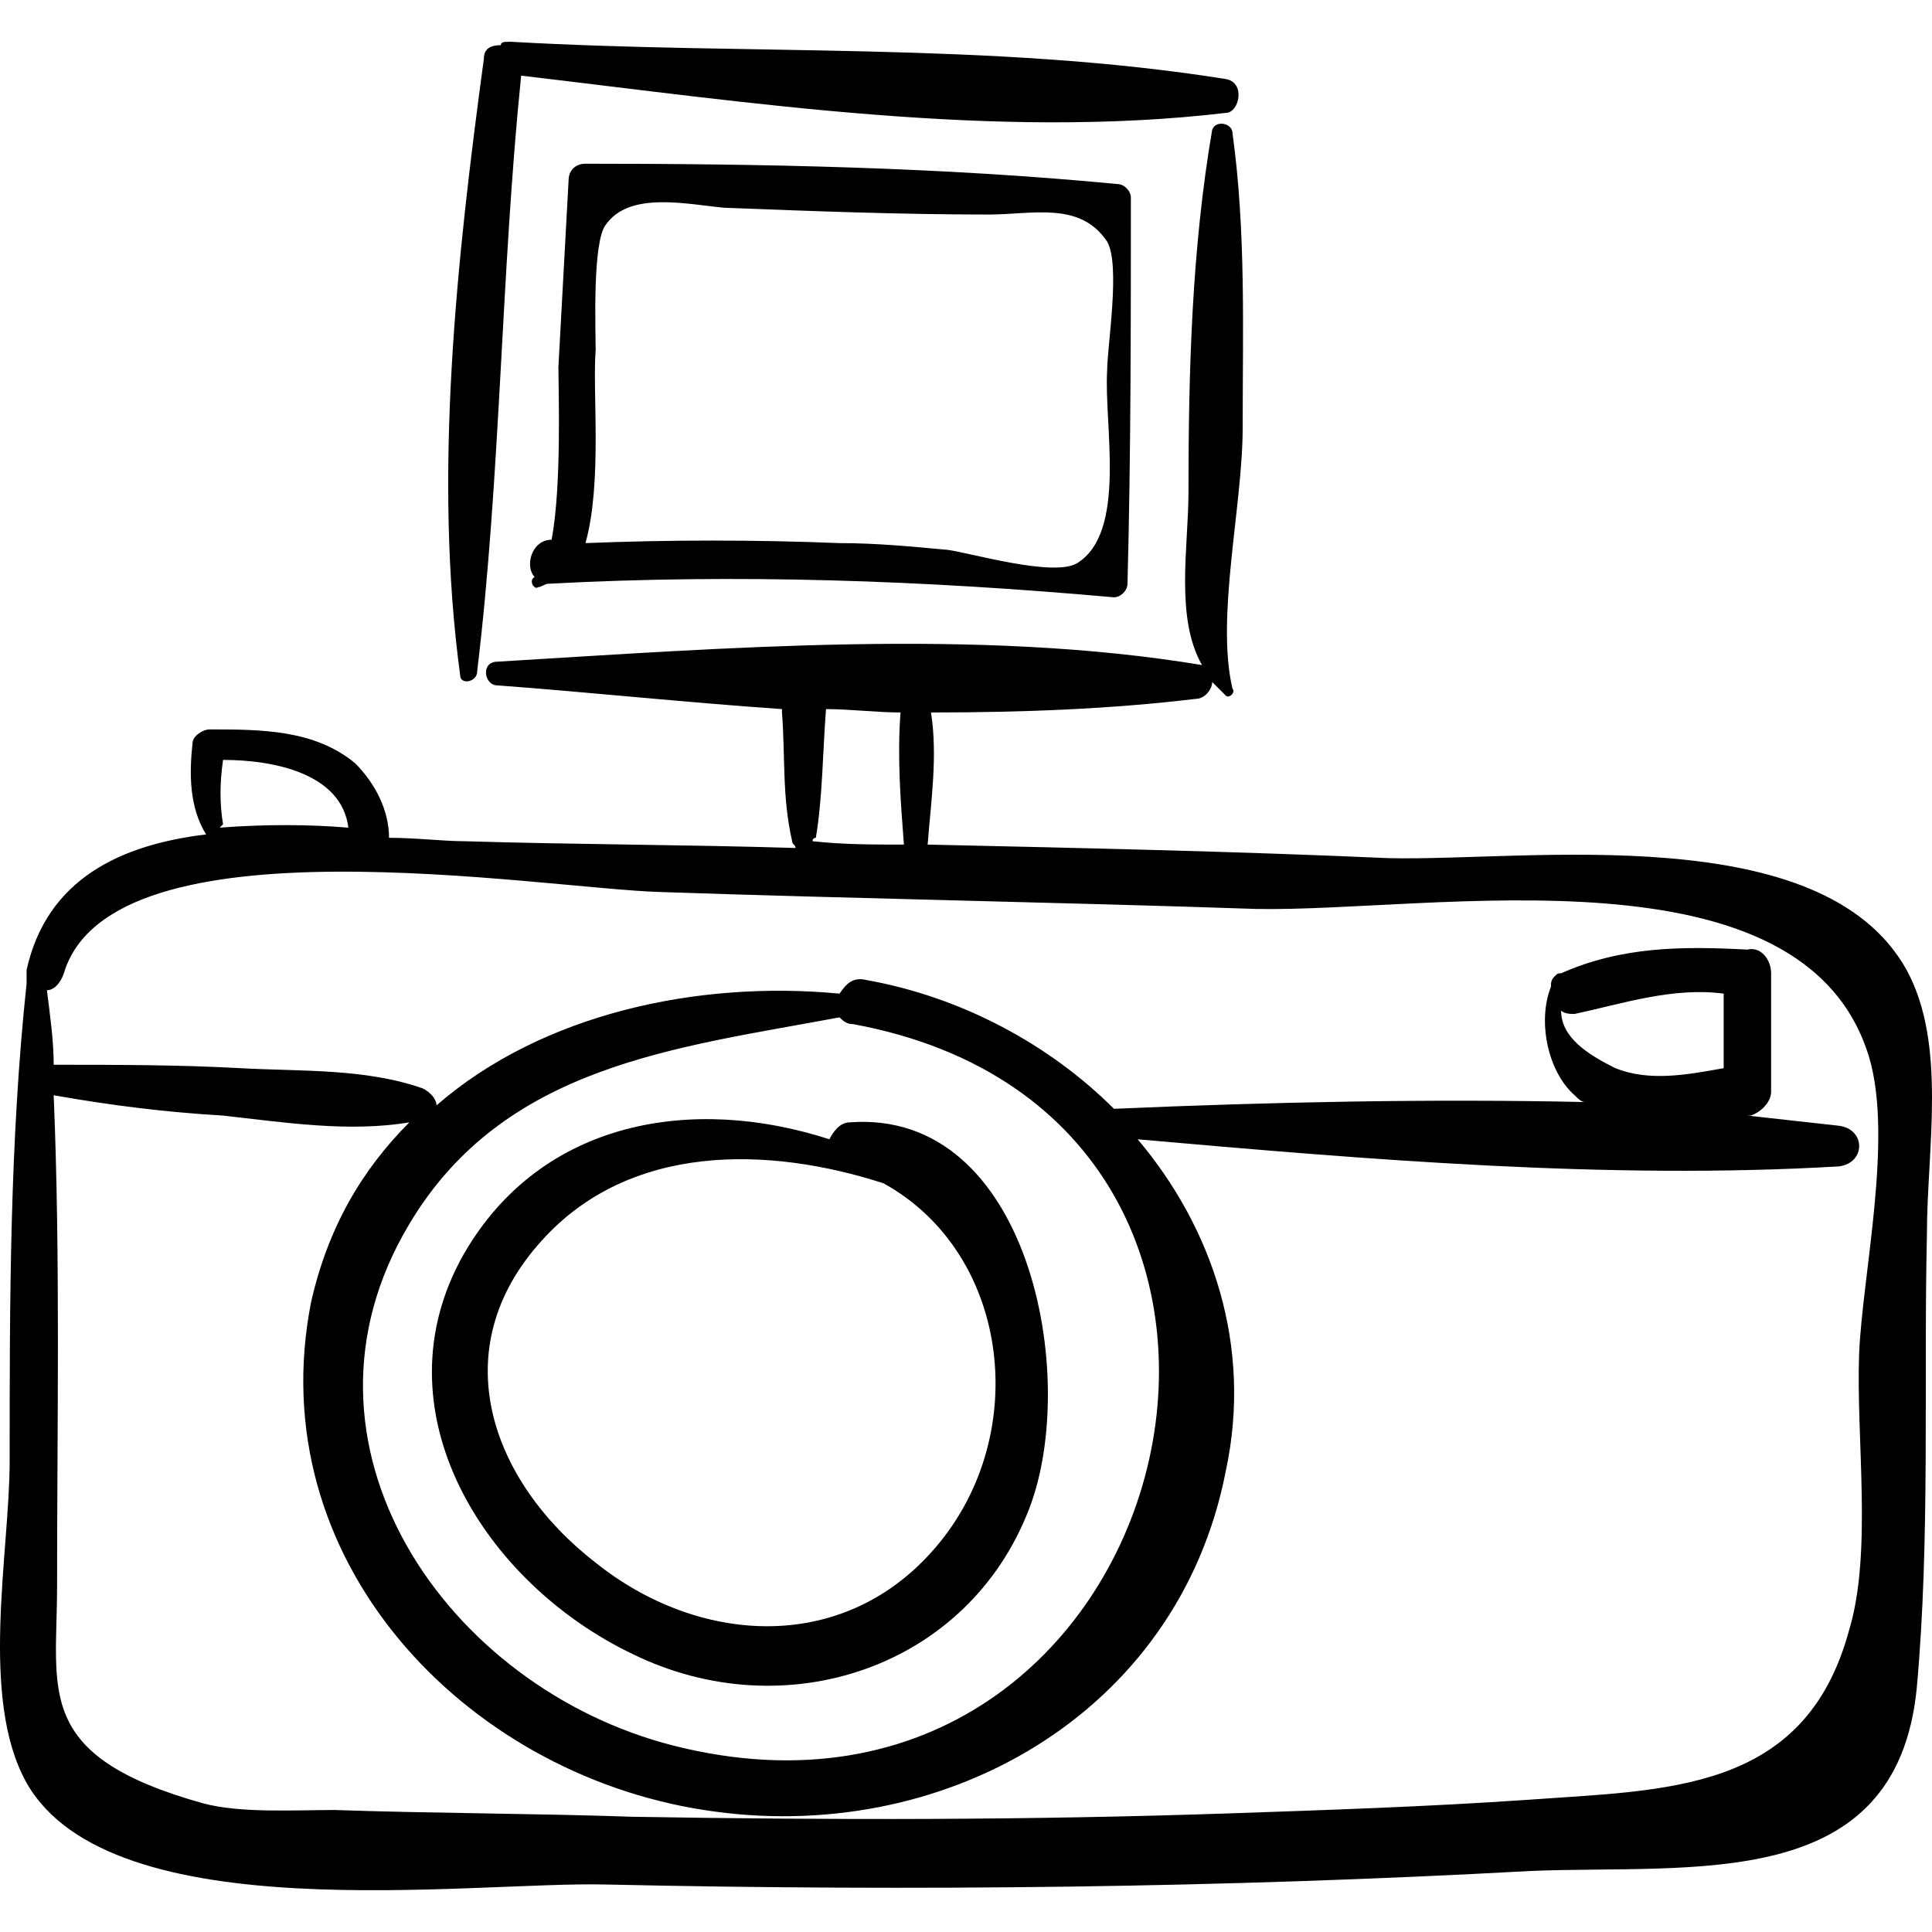
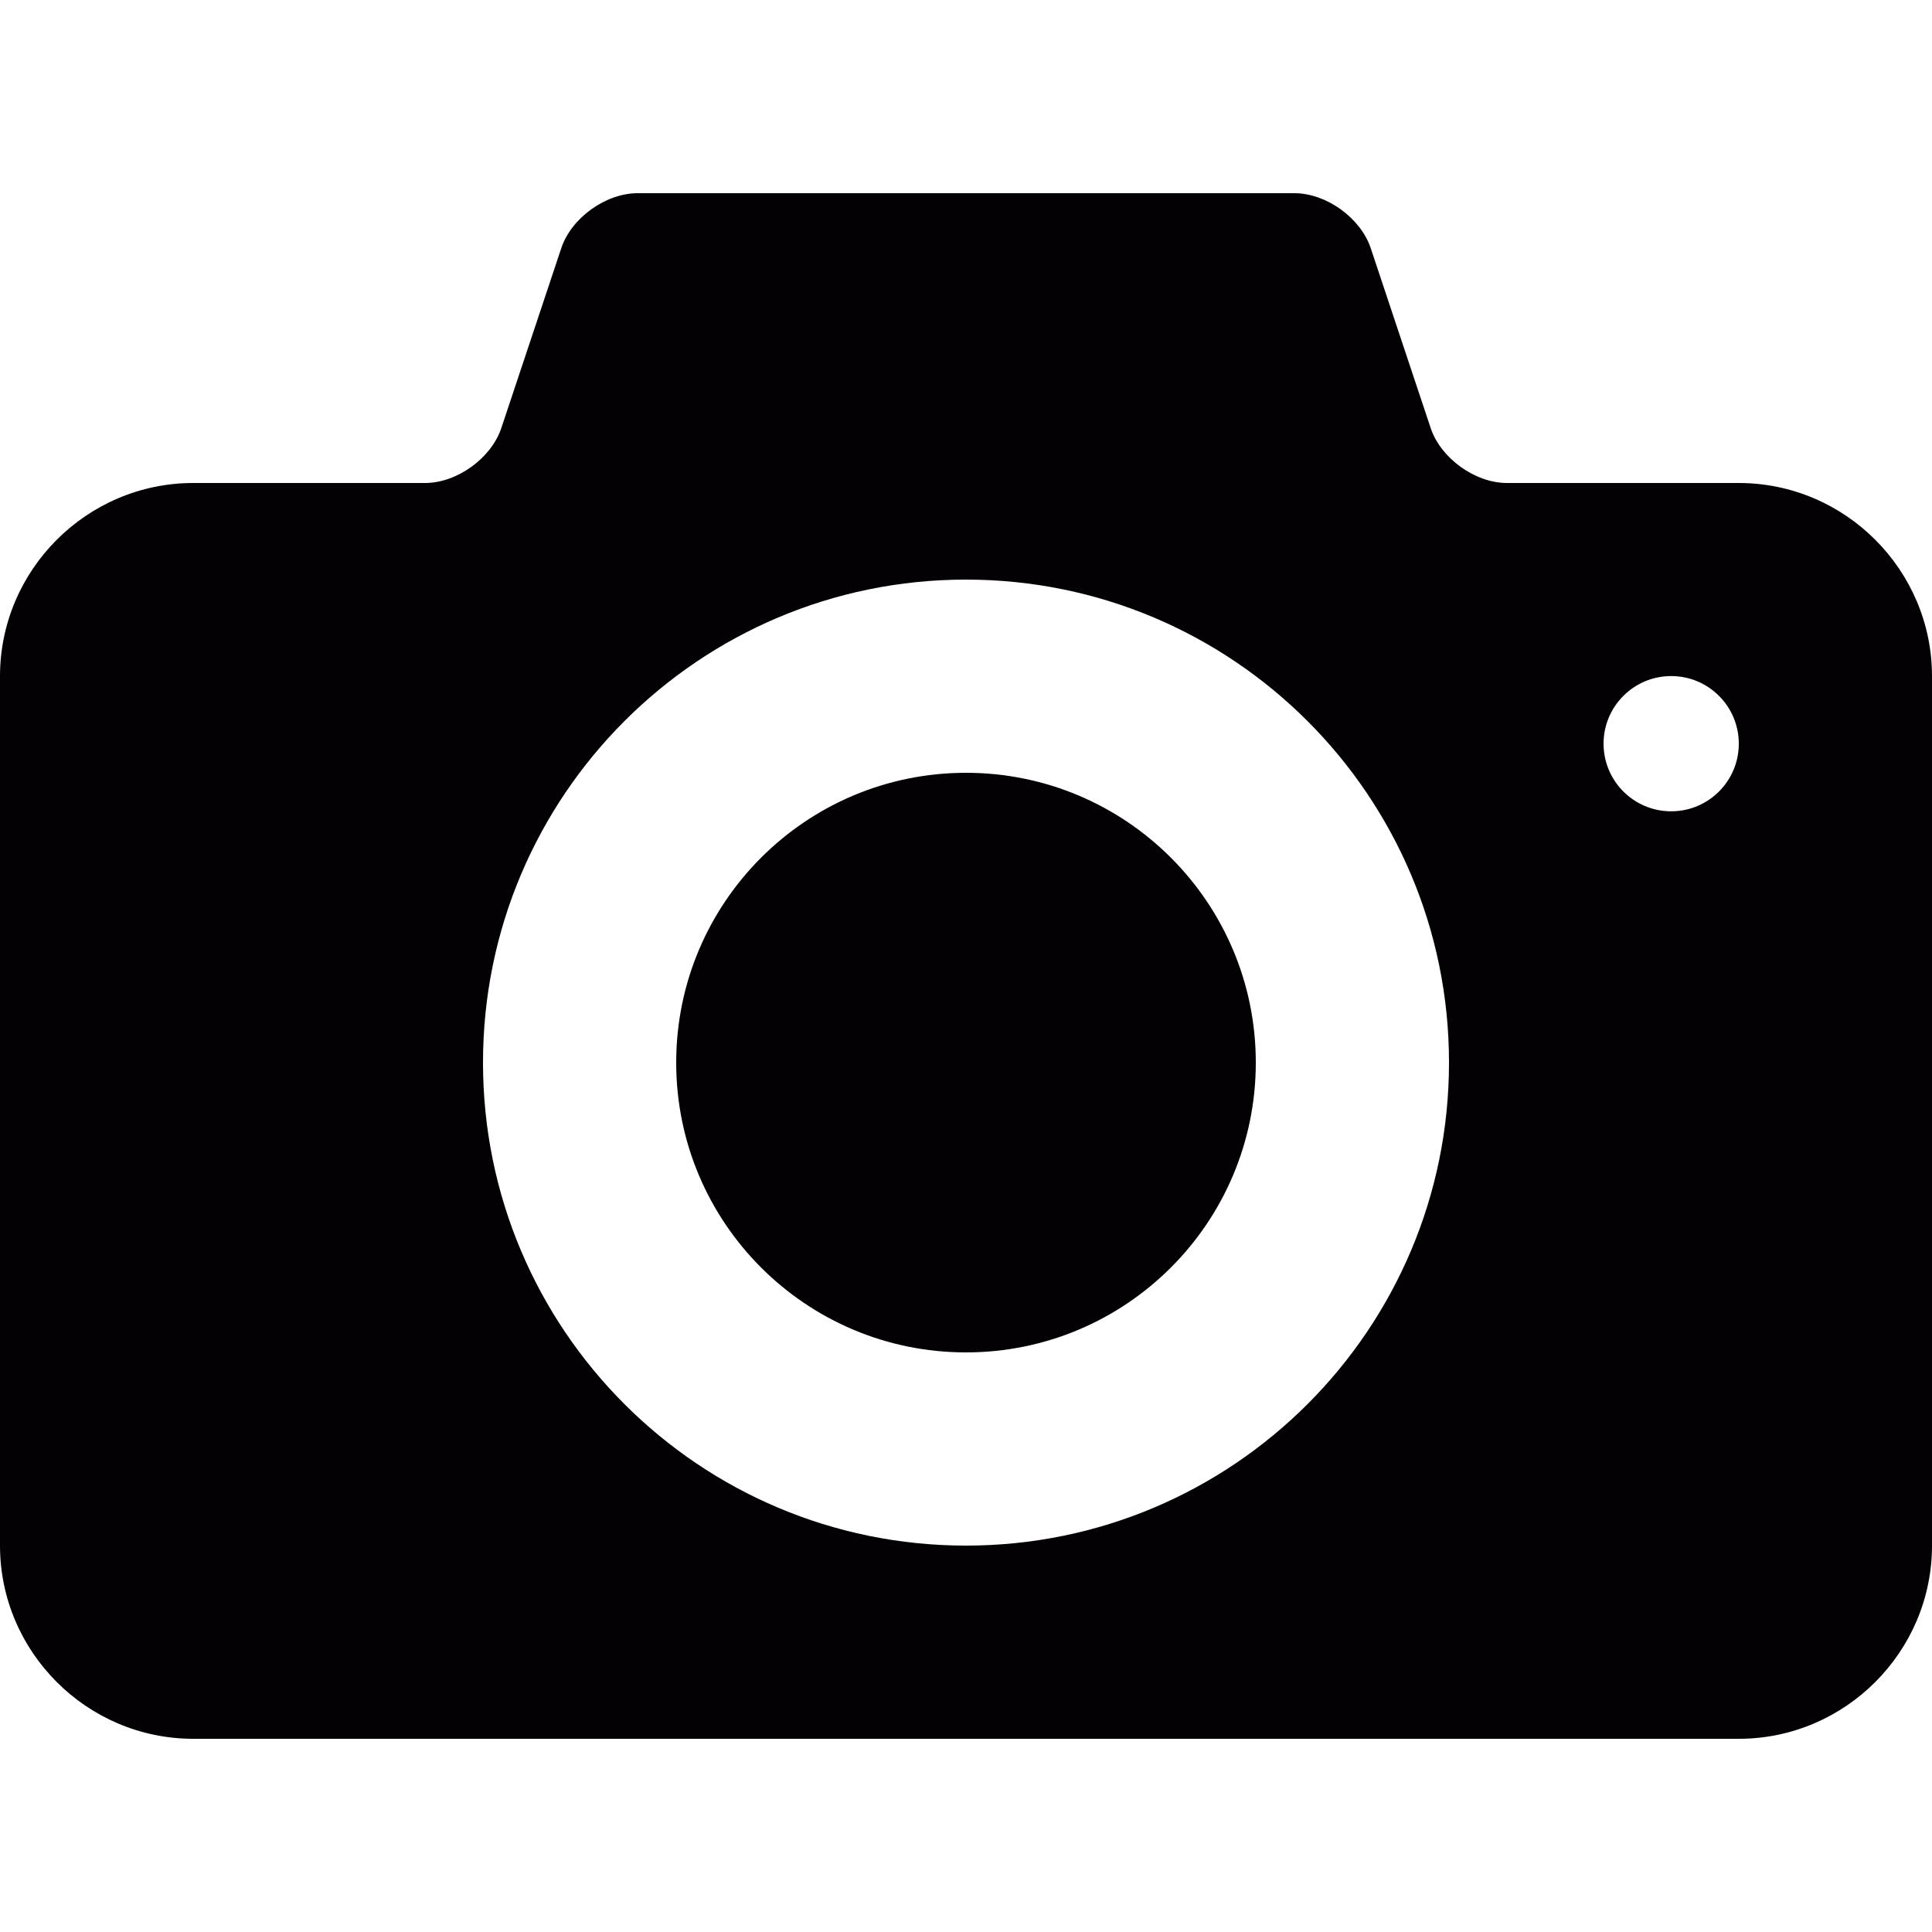
- <svg xmlns="http://www.w3.org/2000/svg" version="1.1" id="Capa_1" x="0px" y="0px" width="349.053px" height="349.053px" viewBox="0 0 349.053 349.053" style="enable-background:new 0 0 349.053 349.053;" xml:space="preserve">
+ <svg xmlns="http://www.w3.org/2000/svg" version="1.1" id="Capa_1" x="0px" y="0px" viewBox="0 0 100 100" style="enable-background:new 0 0 100 100;" xml:space="preserve">
  <g>
    <g>
-       <path d="M344.463,175.235c-15.3-27.54-68.544-19.583-93.636-20.196c-27.54-1.224-55.692-1.836-83.232-2.448l0,0    c0.612-7.956,1.836-15.912,0.612-23.868c16.524,0,32.436-0.612,47.736-2.448c1.836,0,3.061-1.836,3.061-3.06    c0.612,0.612,1.836,1.836,2.448,2.448c0.611,0.612,1.836-0.612,1.224-1.224c-3.06-12.852,1.836-33.048,1.836-47.124    c0-17.748,0.612-35.496-1.836-53.244c0-1.836-3.06-2.448-3.672-0.612c-3.672,21.42-4.284,43.452-4.284,65.484    c0,9.792-2.448,22.644,2.448,31.212l0,0c-40.393-6.732-86.292-3.06-127.296-0.612c-3.06,0-2.448,4.284,0,4.284    c16.524,1.224,33.66,3.06,51.408,4.284v0.612c0.612,7.956,0,15.3,1.836,23.256c0,0.612,0.612,0.612,0.612,1.224    c-20.196-0.612-39.78-0.612-59.976-1.224c-3.672,0-8.568-0.612-13.464-0.612c0-4.896-2.448-9.792-6.12-13.464    c-7.344-6.12-17.136-6.12-26.316-6.12c-1.224,0-3.06,1.224-3.06,2.448c-0.612,5.508-0.612,11.628,2.448,16.524l0,0    c-15.3,1.836-28.764,7.956-32.436,24.479c0,1.225,0,1.836,0,2.448l0,0c-3.06,28.765-3.06,57.528-3.06,86.292    c0,16.523-5.508,42.84,3.06,58.141c15.3,26.928,80.172,17.748,104.652,18.359c55.692,1.225,111.384,0.611,167.077-2.447    c29.376-1.225,66.096,4.283,69.768-33.049c2.448-26.928,1.224-55.08,1.836-82.008C348.135,207.67,351.807,188.7,344.463,175.235z     M147.399,151.367c1.224-7.344,1.224-15.3,1.836-23.256l0,0c4.284,0,9.18,0.612,13.464,0.612c-0.612,7.956,0,15.912,0.612,23.868    l0,0c-5.508,0-11.016,0-16.524-0.612C146.787,151.979,146.787,151.367,147.399,151.367z M40.299,137.292    c9.18,0,21.42,2.448,22.644,12.24c-7.344-0.612-15.3-0.612-23.256,0l0.612-0.612C39.687,145.247,39.687,141.575,40.299,137.292z     M335.895,244.391c-0.611,15.301,2.448,36.107-1.836,50.184c-7.956,29.377-33.048,28.764-58.14,30.6    c-17.748,1.225-36.108,1.838-53.856,2.449c-36.107,1.225-71.604,1.225-107.712,0.611c-17.748-0.611-36.108-0.611-53.856-1.223    c-7.344,0-17.136,0.611-23.868-1.225c-30.6-8.568-26.316-20.197-26.316-39.168c0-29.377,0.612-59.365-0.612-88.74    c10.404,1.836,20.196,3.061,30.6,3.672c11.016,1.225,22.644,3.061,33.66,1.225c-8.568,8.568-14.688,18.971-17.748,32.436    c-9.18,46.512,27.54,85.068,70.992,91.801c42.84,6.73,85.68-17.137,94.249-61.201c4.896-22.645-2.448-44.064-15.912-59.977    c41.615,3.672,85.067,7.346,126.684,4.896c4.896-0.611,4.896-6.732,0-7.344c-5.508-0.611-11.016-1.225-16.523-1.836h0.611    c1.836-0.611,3.672-2.447,3.672-4.283c0-7.346,0-14.076,0-21.421c0-2.448-1.836-4.896-4.283-4.284    c-11.629-0.612-22.645-0.612-33.66,4.284l0,0c-0.612,0-0.612,0-1.225,0.612l0,0c-0.611,0.611-0.611,1.224-0.611,1.836    c-2.448,6.119-0.612,15.301,4.283,19.584c0.612,0.611,1.225,1.225,1.837,1.225c-28.152-0.613-56.916,0-85.068,1.223    c-11.628-11.627-27.54-20.195-44.676-23.256c-2.448-0.611-3.672,0.612-4.896,2.449c-25.704-2.449-53.856,3.672-72.828,20.195    c0-1.225-1.224-2.447-2.448-3.061c-10.404-3.672-22.032-3.059-33.048-3.672c-11.016-0.611-22.644-0.611-33.66-0.611    c0-4.285-0.612-8.568-1.224-13.465c1.224,0,2.448-1.224,3.06-3.06c8.568-28.764,86.292-15.3,107.712-14.688    c36.108,1.224,71.604,1.836,107.712,3.06c31.824,0.612,99.144-12.24,110.771,26.928    C342.015,205.834,336.507,230.315,335.895,244.391z M151.683,183.803c0.612,0.611,1.224,1.225,2.448,1.225    c93.023,17.135,59.364,153.611-32.436,130.355c-41.004-10.404-71.604-54.469-47.736-94.248    C91.095,192.372,122.307,189.311,151.683,183.803z M291.831,192.983c-4.896-2.447-9.792-5.508-9.792-10.404    c0.611,0.613,1.836,0.613,2.447,0.613c8.568-1.836,17.748-4.896,26.929-3.672c0,4.283,0,9.18,0,13.463    C304.683,194.208,297.951,195.432,291.831,192.983z" />
-       <path d="M153.519,202.776c-1.836,0-3.06,1.836-3.672,3.059c-24.48-7.955-52.02-3.672-66.096,20.809    c-15.912,28.152,3.672,59.363,30.6,72.217c27.54,13.463,60.588,2.447,71.604-26.316    C195.135,248.674,185.955,200.327,153.519,202.776z M168.207,280.499c-16.524,18.361-42.228,16.525-60.588,1.836    c-18.972-14.688-27.54-38.555-9.792-58.139c15.912-17.748,41.004-17.137,61.812-10.404    C182.895,226.643,186.566,260.303,168.207,280.499z" />
-       <path d="M221.451,14.279c-42.229-6.732-86.292-4.284-129.132-6.732c-1.224,0-1.836,0-1.836,0.612c-1.836,0-3.06,0.612-3.06,2.448    c-4.896,36.108-9.18,75.276-4.284,111.384c0,1.836,3.06,1.224,3.06-0.612c4.284-35.496,4.284-71.604,7.956-107.712    c41.616,4.896,85.68,11.628,127.296,6.732C223.898,20.399,225.123,14.891,221.451,14.279z" />
-       <path d="M204.314,35.699c0-1.224-1.224-2.448-2.447-2.448c-31.824-3.06-64.26-3.672-96.084-3.672c-1.836,0-3.06,1.224-3.06,3.06    c-0.612,11.016-1.224,22.644-1.836,33.66c0,4.284,0.612,21.42-1.224,31.212l0,0c-3.672,0-4.896,4.896-3.06,6.732    c-1.224,0.612,0,2.448,0.612,1.836c0.612,0,1.224-0.612,1.836-0.612c34.272-1.836,67.932-0.612,102.204,2.448    c1.224,0,2.448-1.224,2.448-2.448C204.314,82.211,204.314,58.955,204.314,35.699z M194.522,101.795    c-4.284,2.448-18.972-1.836-23.256-2.448c-6.732-0.612-12.852-1.224-19.584-1.224c-15.3-0.612-30.6-0.612-45.9,0    c3.06-11.016,1.224-27.54,1.836-34.884c0-3.672-0.612-19.584,1.836-22.644c4.284-6.12,14.688-3.672,21.42-3.06    c15.912,0.612,31.824,1.224,47.735,1.224c7.956,0,16.524-2.448,21.421,4.896c2.447,4.284,0,18.972,0,23.256    C199.419,76.703,203.703,96.287,194.522,101.795z" />
+       <path style="fill:#030104;" d="M50,40c-8.285,0-15,6.718-15,15c0,8.285,6.715,15,15,15c8.283,0,15-6.715,15-15    C65,46.718,58.283,40,50,40z M90,25H78c-1.65,0-3.428-1.28-3.949-2.846l-3.102-9.309C70.426,11.28,68.65,10,67,10H33    c-1.65,0-3.428,1.28-3.949,2.846l-3.102,9.309C25.426,23.72,23.65,25,22,25H10C4.5,25,0,29.5,0,35v45c0,5.5,4.5,10,10,10h80    c5.5,0,10-4.5,10-10V35C100,29.5,95.5,25,90,25z M50,80c-13.807,0-25-11.193-25-25c0-13.806,11.193-25,25-25    c13.805,0,25,11.194,25,25C75,68.807,63.805,80,50,80z M86.5,41.993c-1.932,0-3.5-1.566-3.5-3.5c0-1.932,1.568-3.5,3.5-3.5    c1.934,0,3.5,1.568,3.5,3.5C90,40.427,88.433,41.993,86.5,41.993z" />
    </g>
  </g>
  <g>
</g>
  <g>
</g>
  <g>
</g>
  <g>
</g>
  <g>
</g>
  <g>
</g>
  <g>
</g>
  <g>
</g>
  <g>
</g>
  <g>
</g>
  <g>
</g>
  <g>
</g>
  <g>
</g>
  <g>
</g>
  <g>
</g>
</svg>
